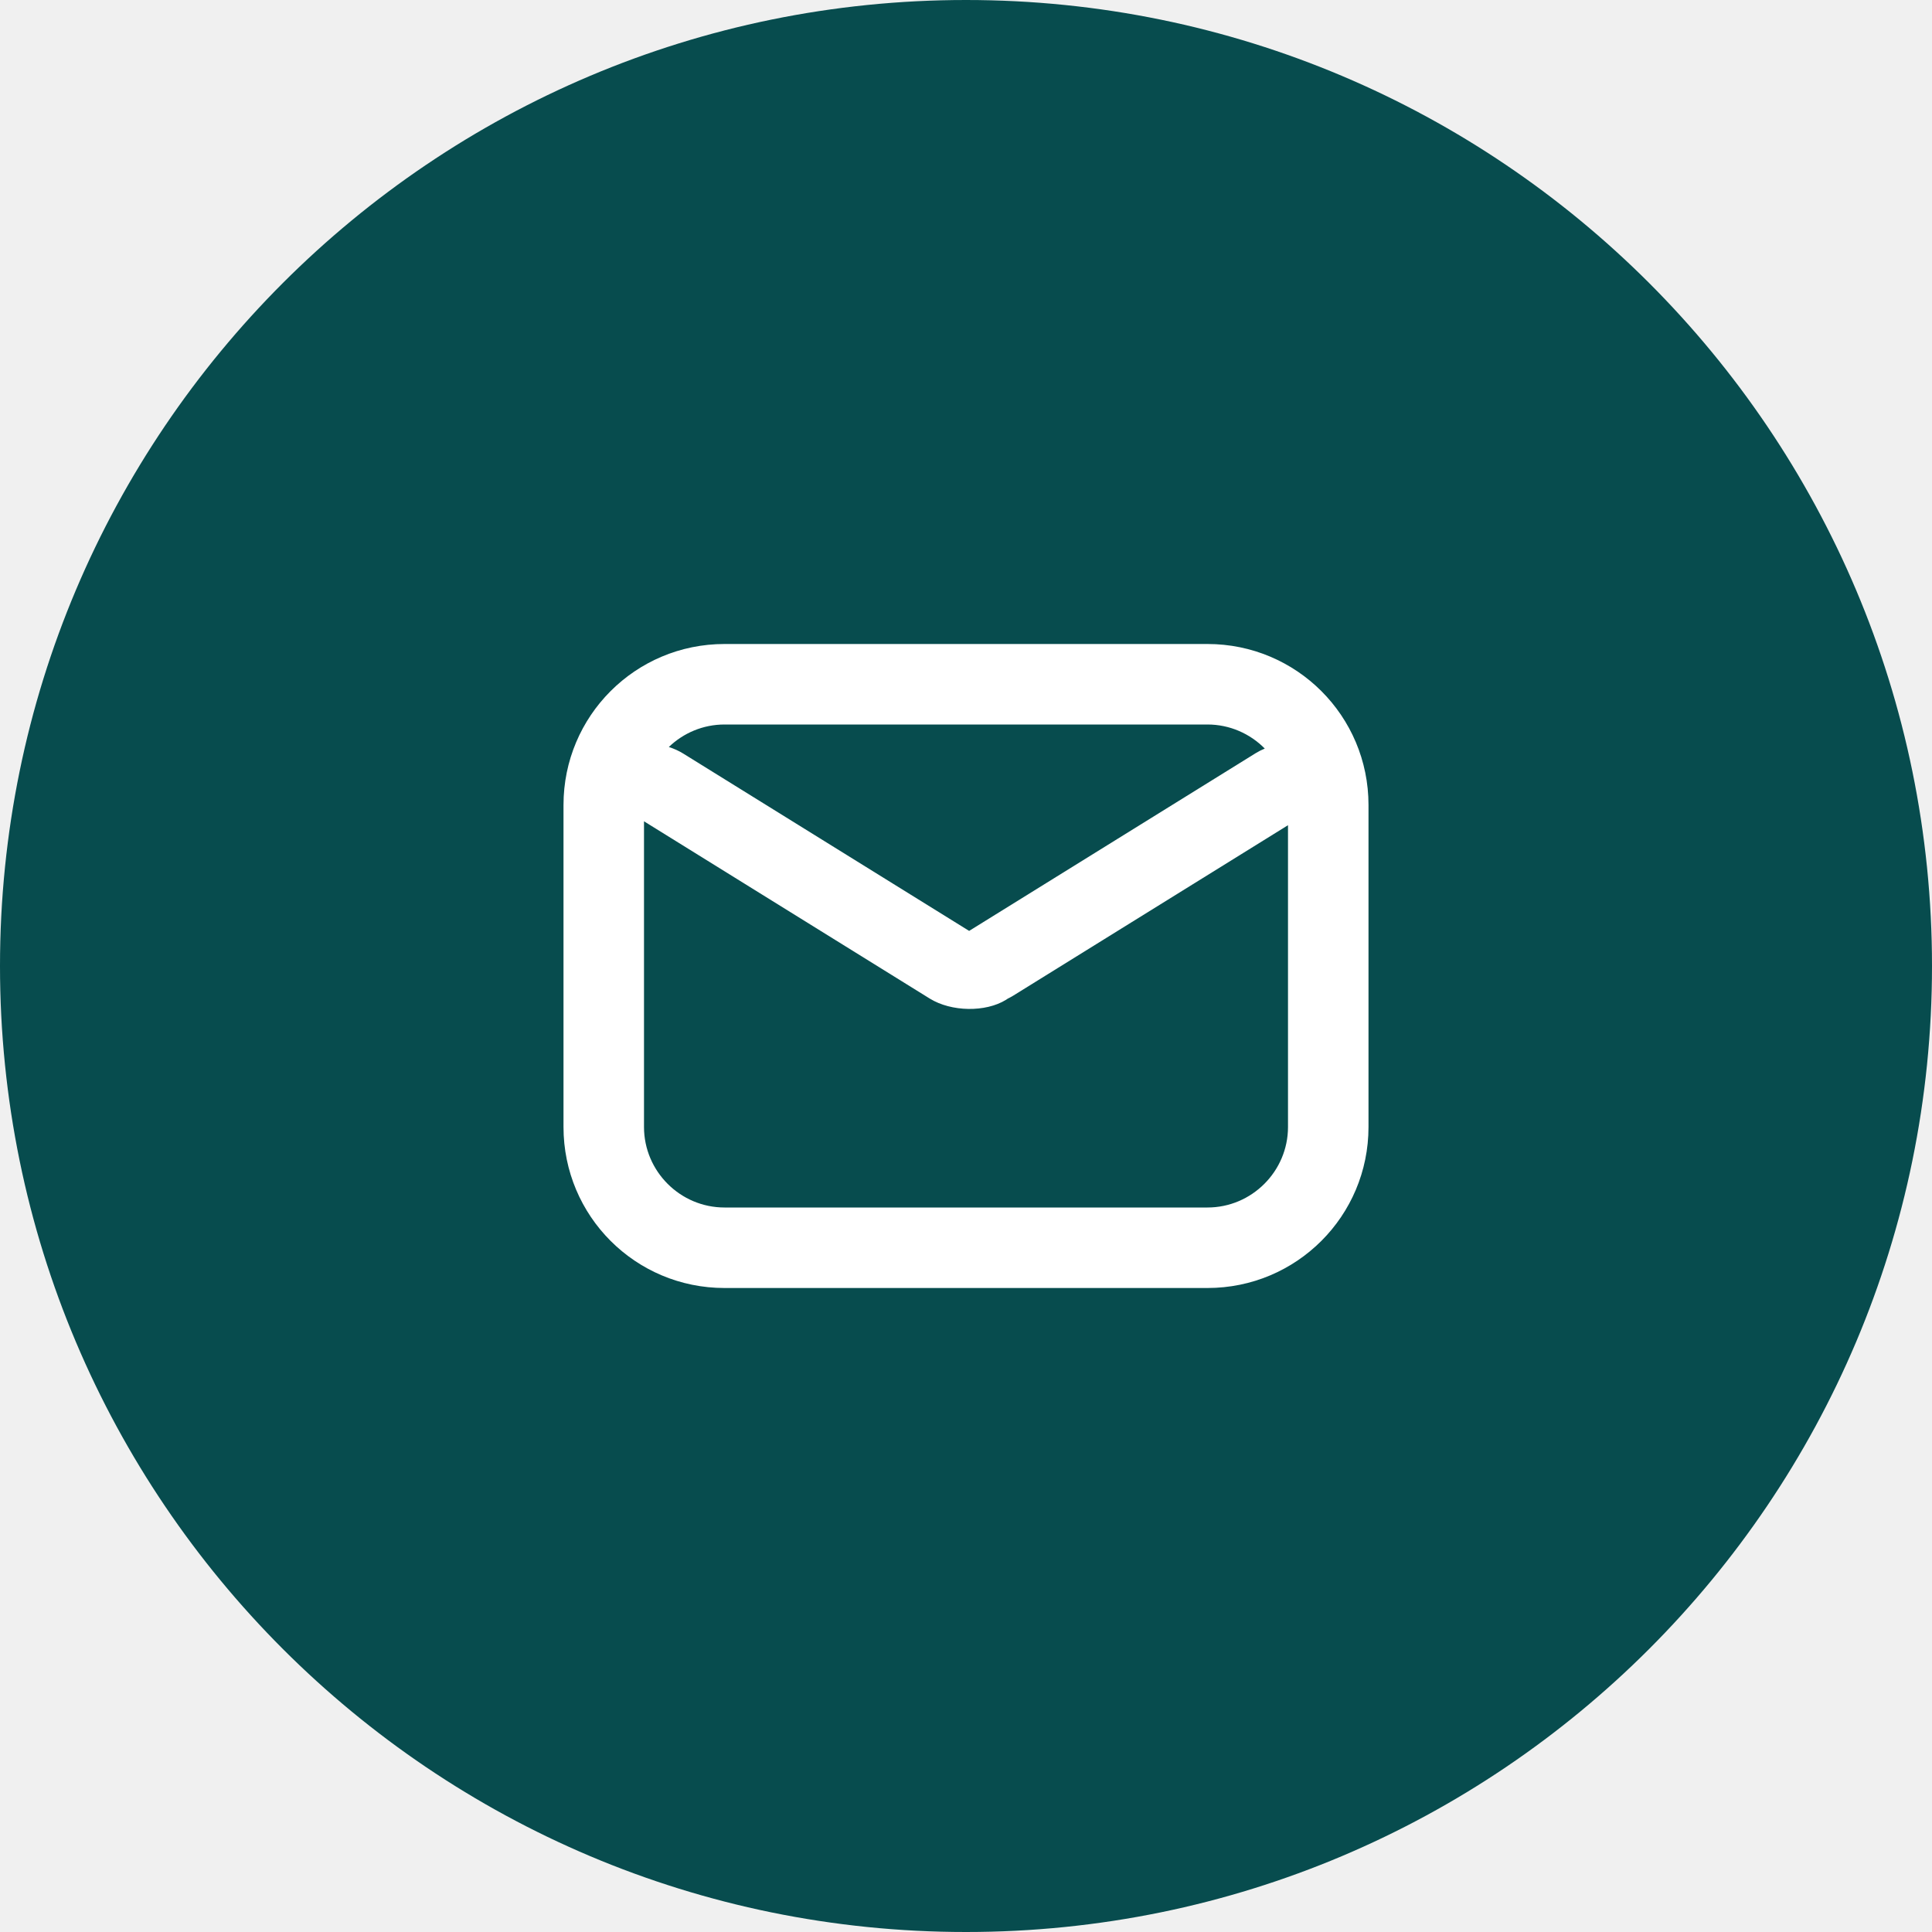
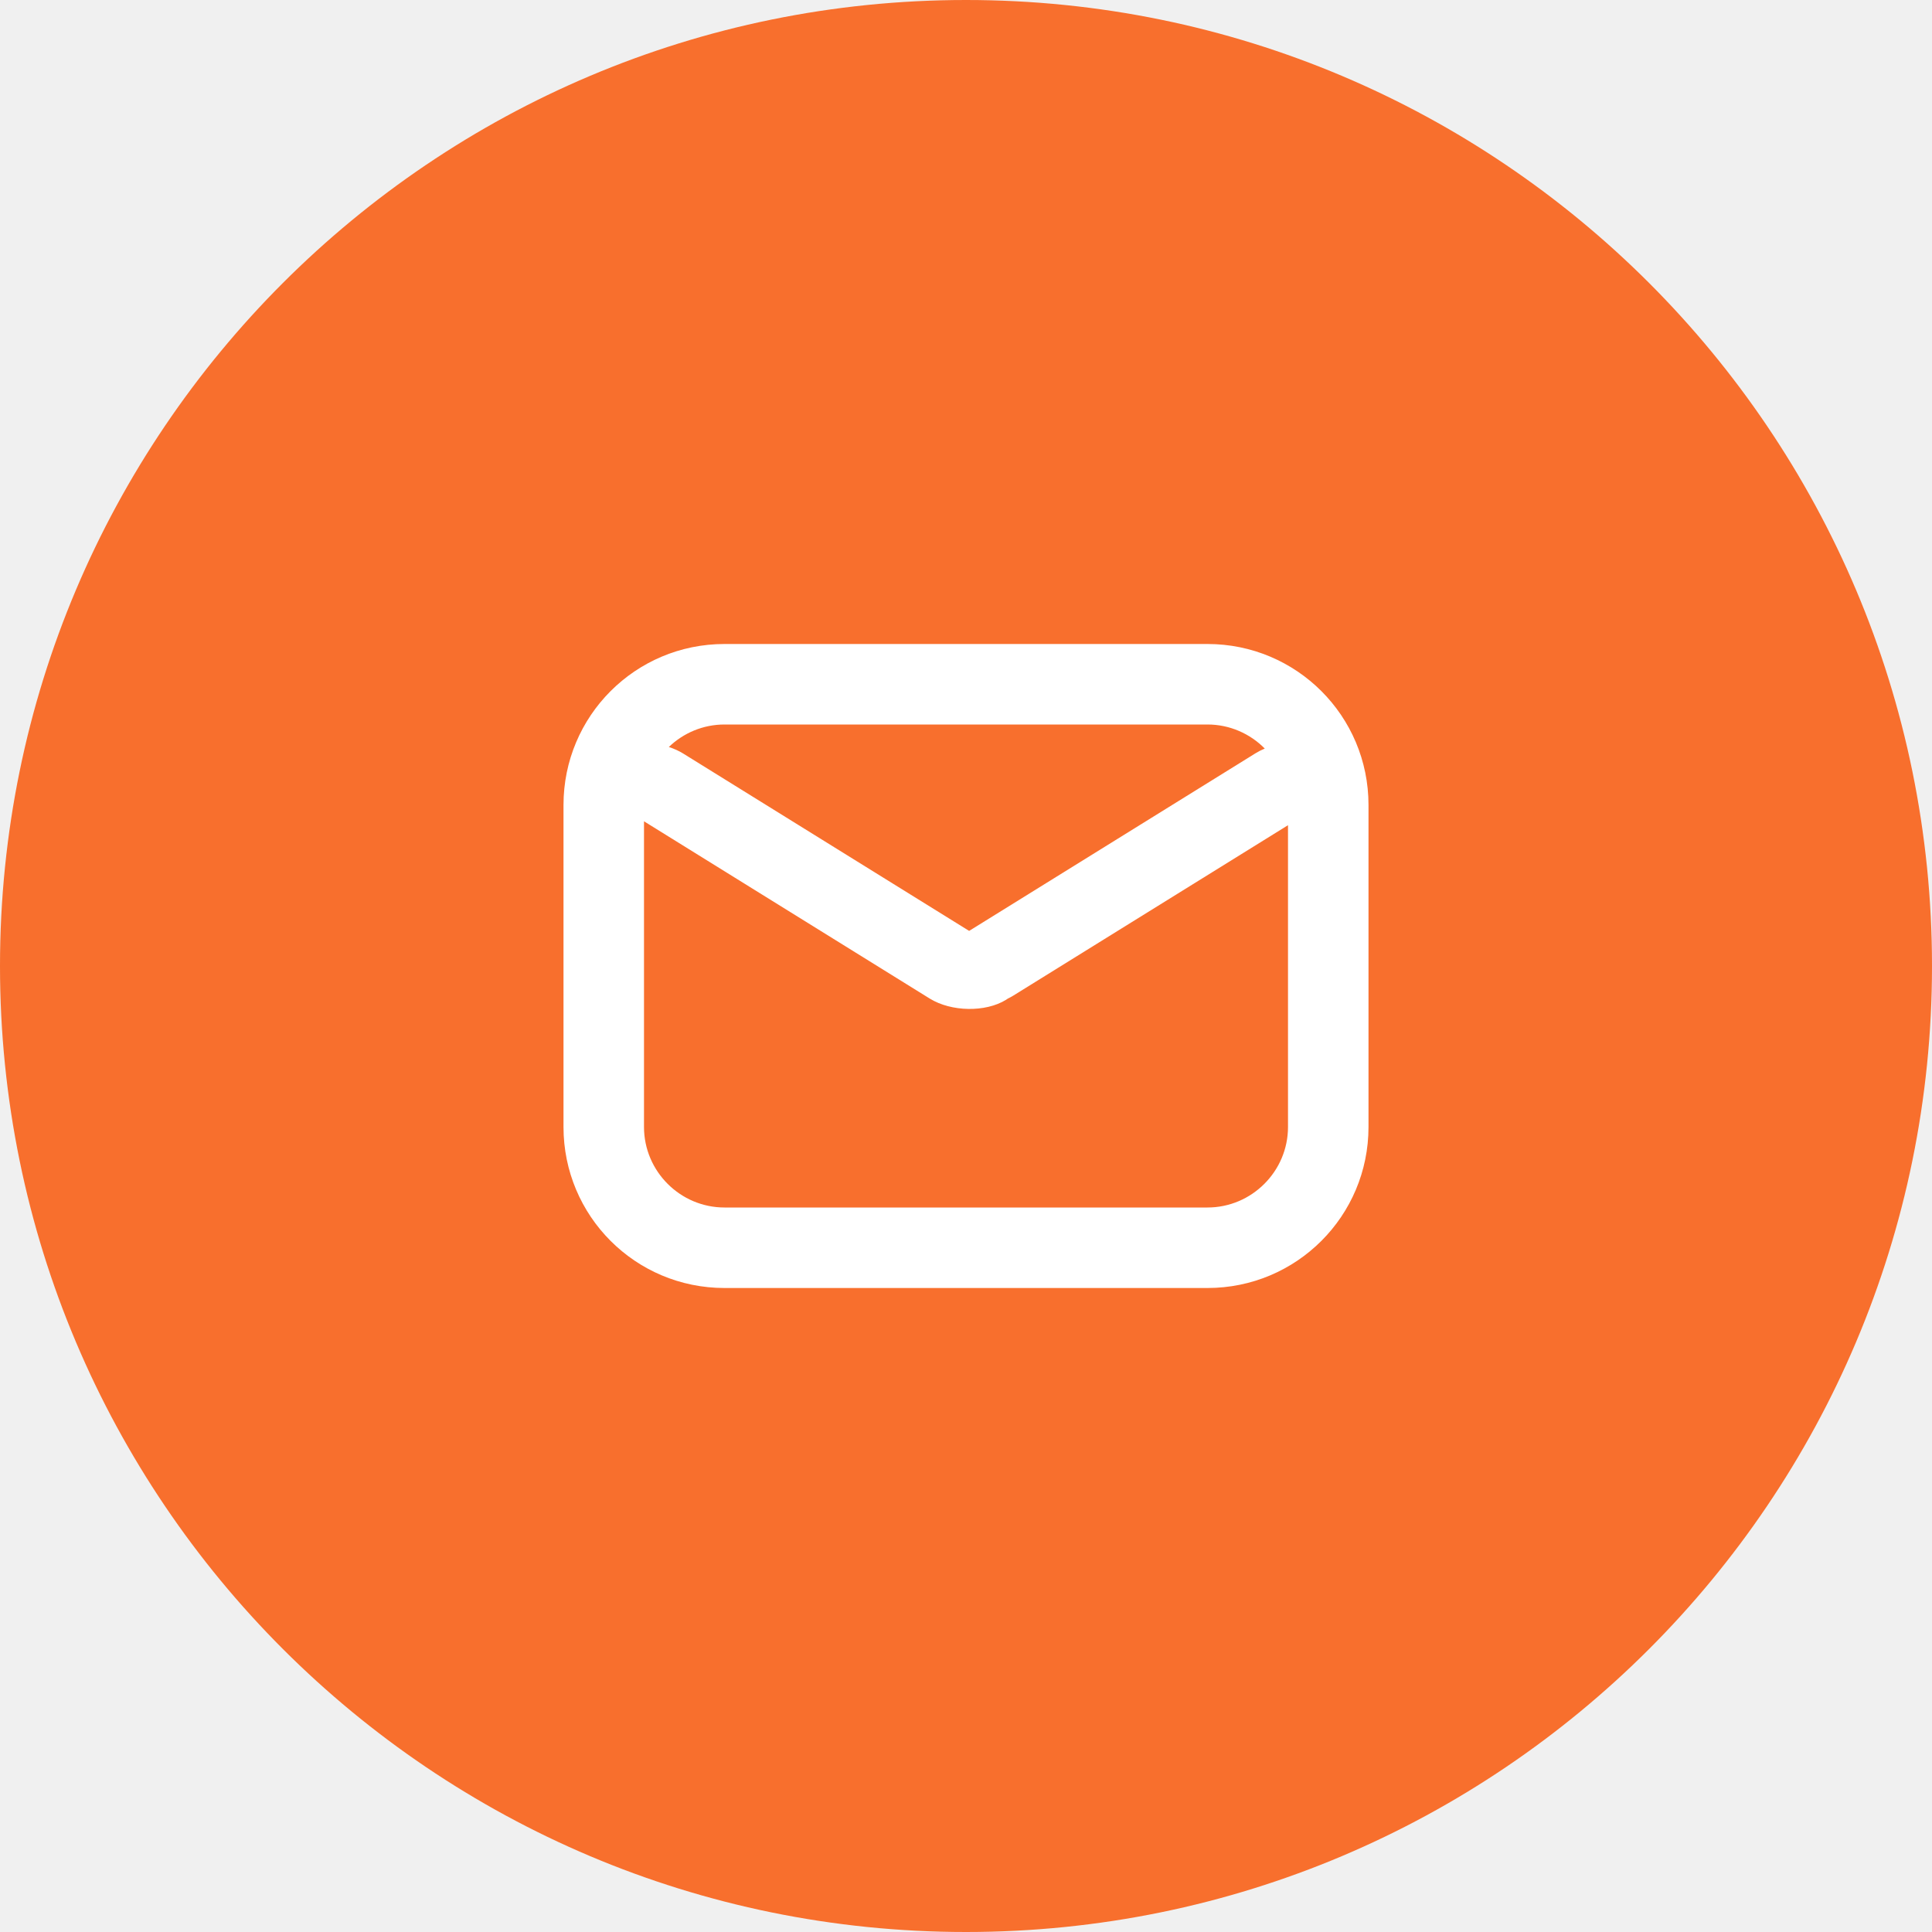
<svg xmlns="http://www.w3.org/2000/svg" width="48" height="48" viewBox="0 0 48 48" fill="none">
-   <circle cx="24" cy="24" r="24" fill="#074C4E" />
+   <circle cx="24" cy="24" r="24" fill="#F86F2D" />
  <path fill-rule="evenodd" clip-rule="evenodd" d="M32 20.502L25.173 24.737C25.13 24.763 25.085 24.788 25.039 24.81C25.024 24.82 25.009 24.83 24.994 24.84C24.486 25.154 23.634 25.14 23.099 24.809L16 20.405V28C16 29.1 16.9 30 18 30H30C31.1 30 32 29.1 32 28V20.502ZM24.078 23.128L16.973 18.721C16.865 18.654 16.744 18.6 16.617 18.559C16.977 18.213 17.465 18 18 18H30C30.555 18 31.06 18.23 31.423 18.598C31.343 18.631 31.267 18.669 31.196 18.713L24.078 23.128ZM30 16H18C15.787 16 14 17.788 14 20V28C14 30.212 15.787 32 18 32H30C32.212 32 34 30.212 34 28V20C34 17.788 32.212 16 30 16Z" fill="white" />
</svg>
